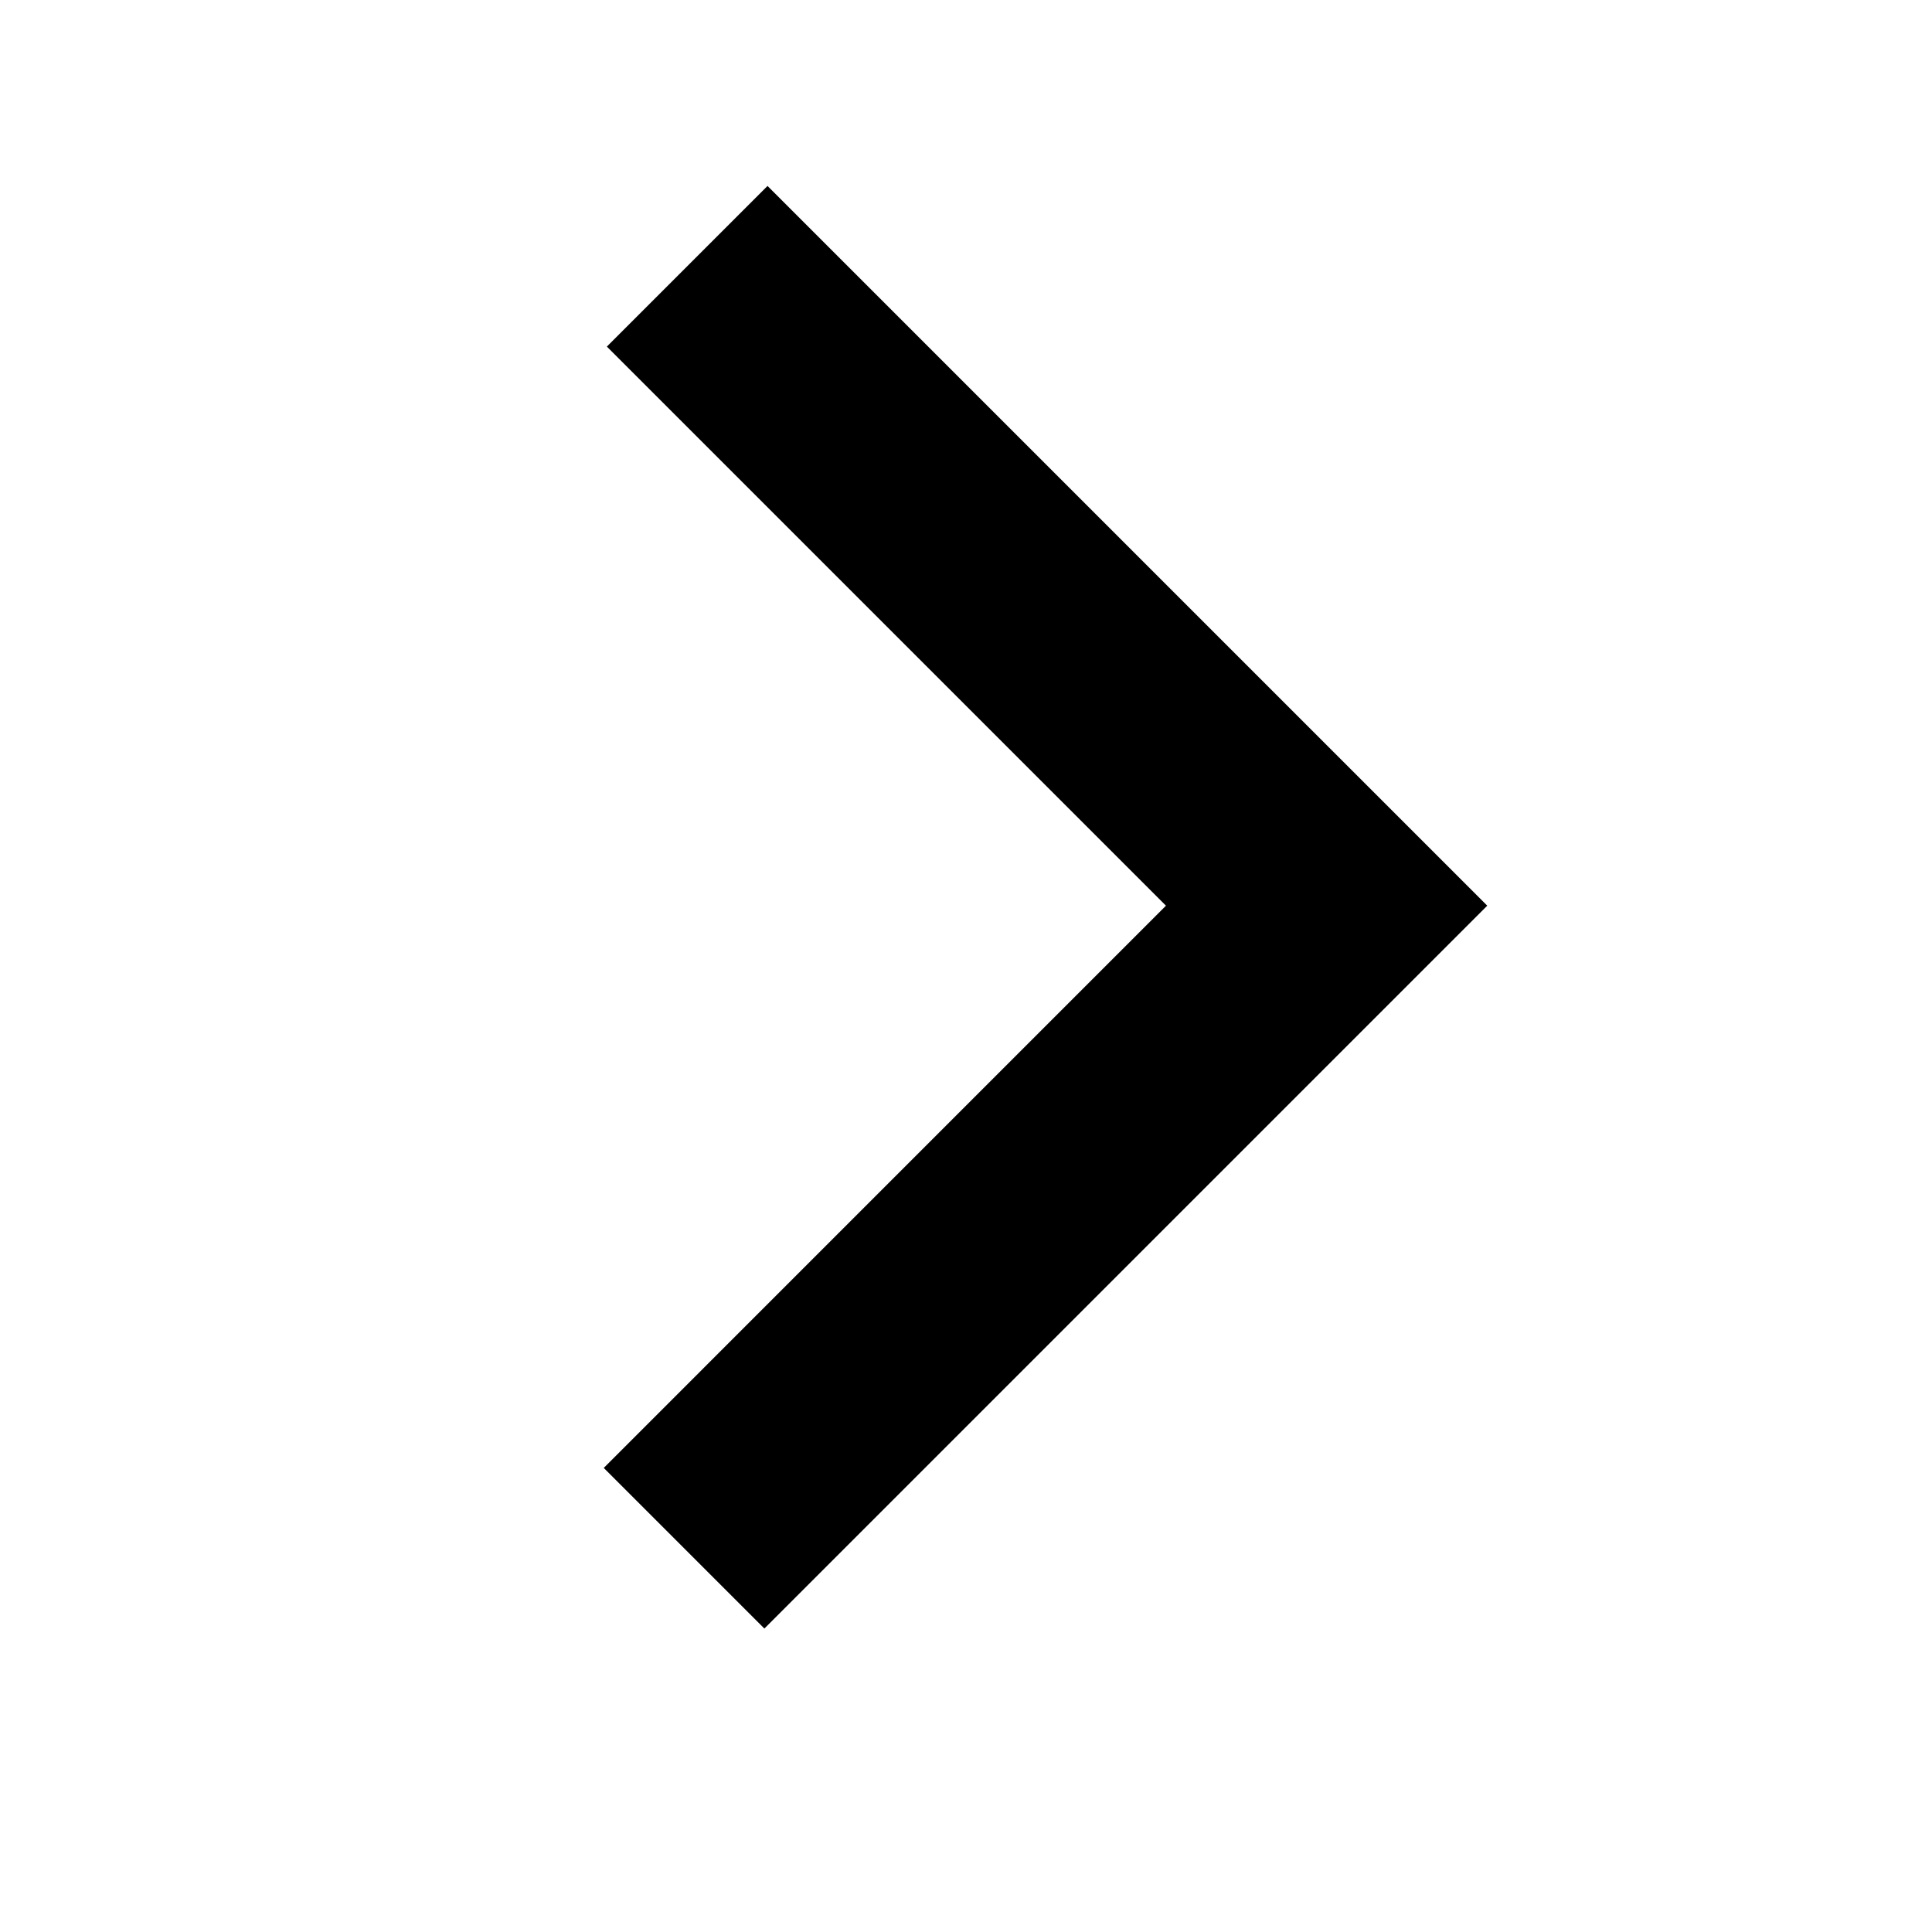
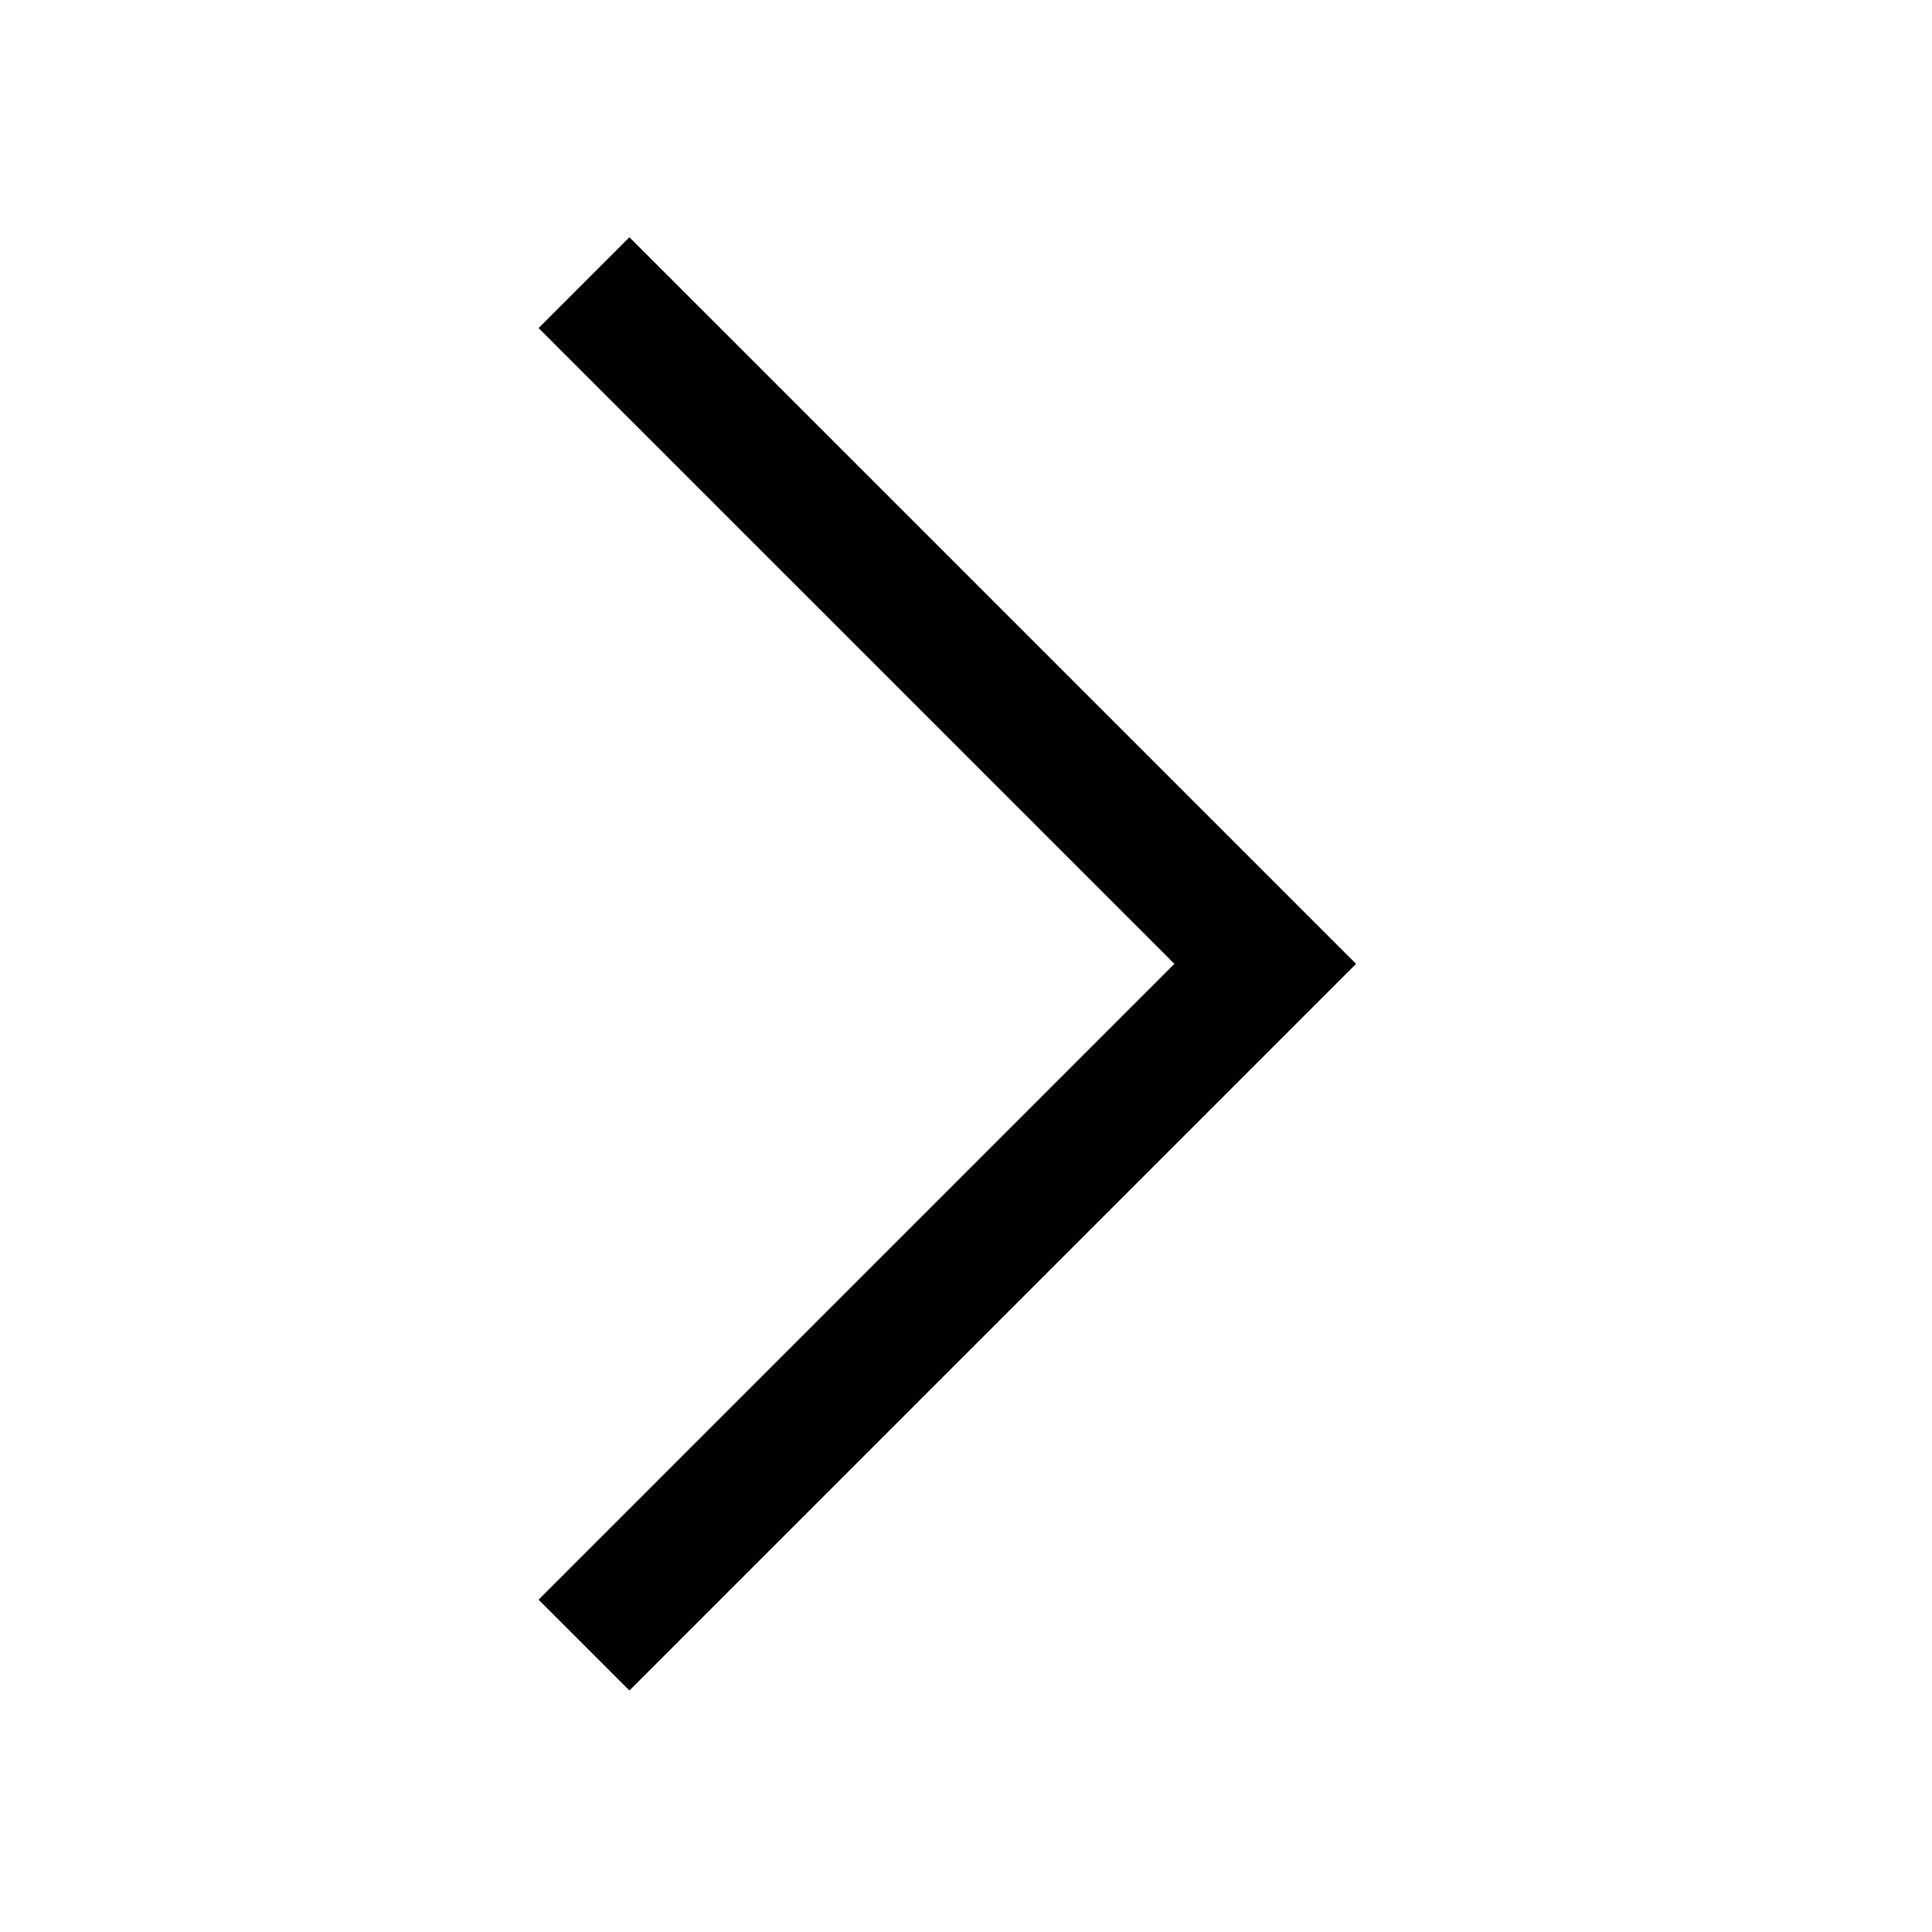
<svg xmlns="http://www.w3.org/2000/svg" width="100%" height="100%" viewBox="0 0 64 64" version="1.1" xml:space="preserve" style="fill-rule:evenodd;clip-rule:evenodd;stroke-linejoin:round;stroke-miterlimit:1.414;">
-   <path id="caret-right" d="M20.103,11.481l5.322,-5.321l23.842,23.842l-23.946,23.946l-5.321,-5.321l18.624,-18.625l-18.521,-18.521Z" />
+   <path id="caret-right" d="M44.921,31.929l-24.071,-24.07l-3.009,3.009l21.062,21.061l-21.062,21.062l3.009,3.009l24.071,-24.071Z" style="fill-rule:nonzero;" />
</svg>
